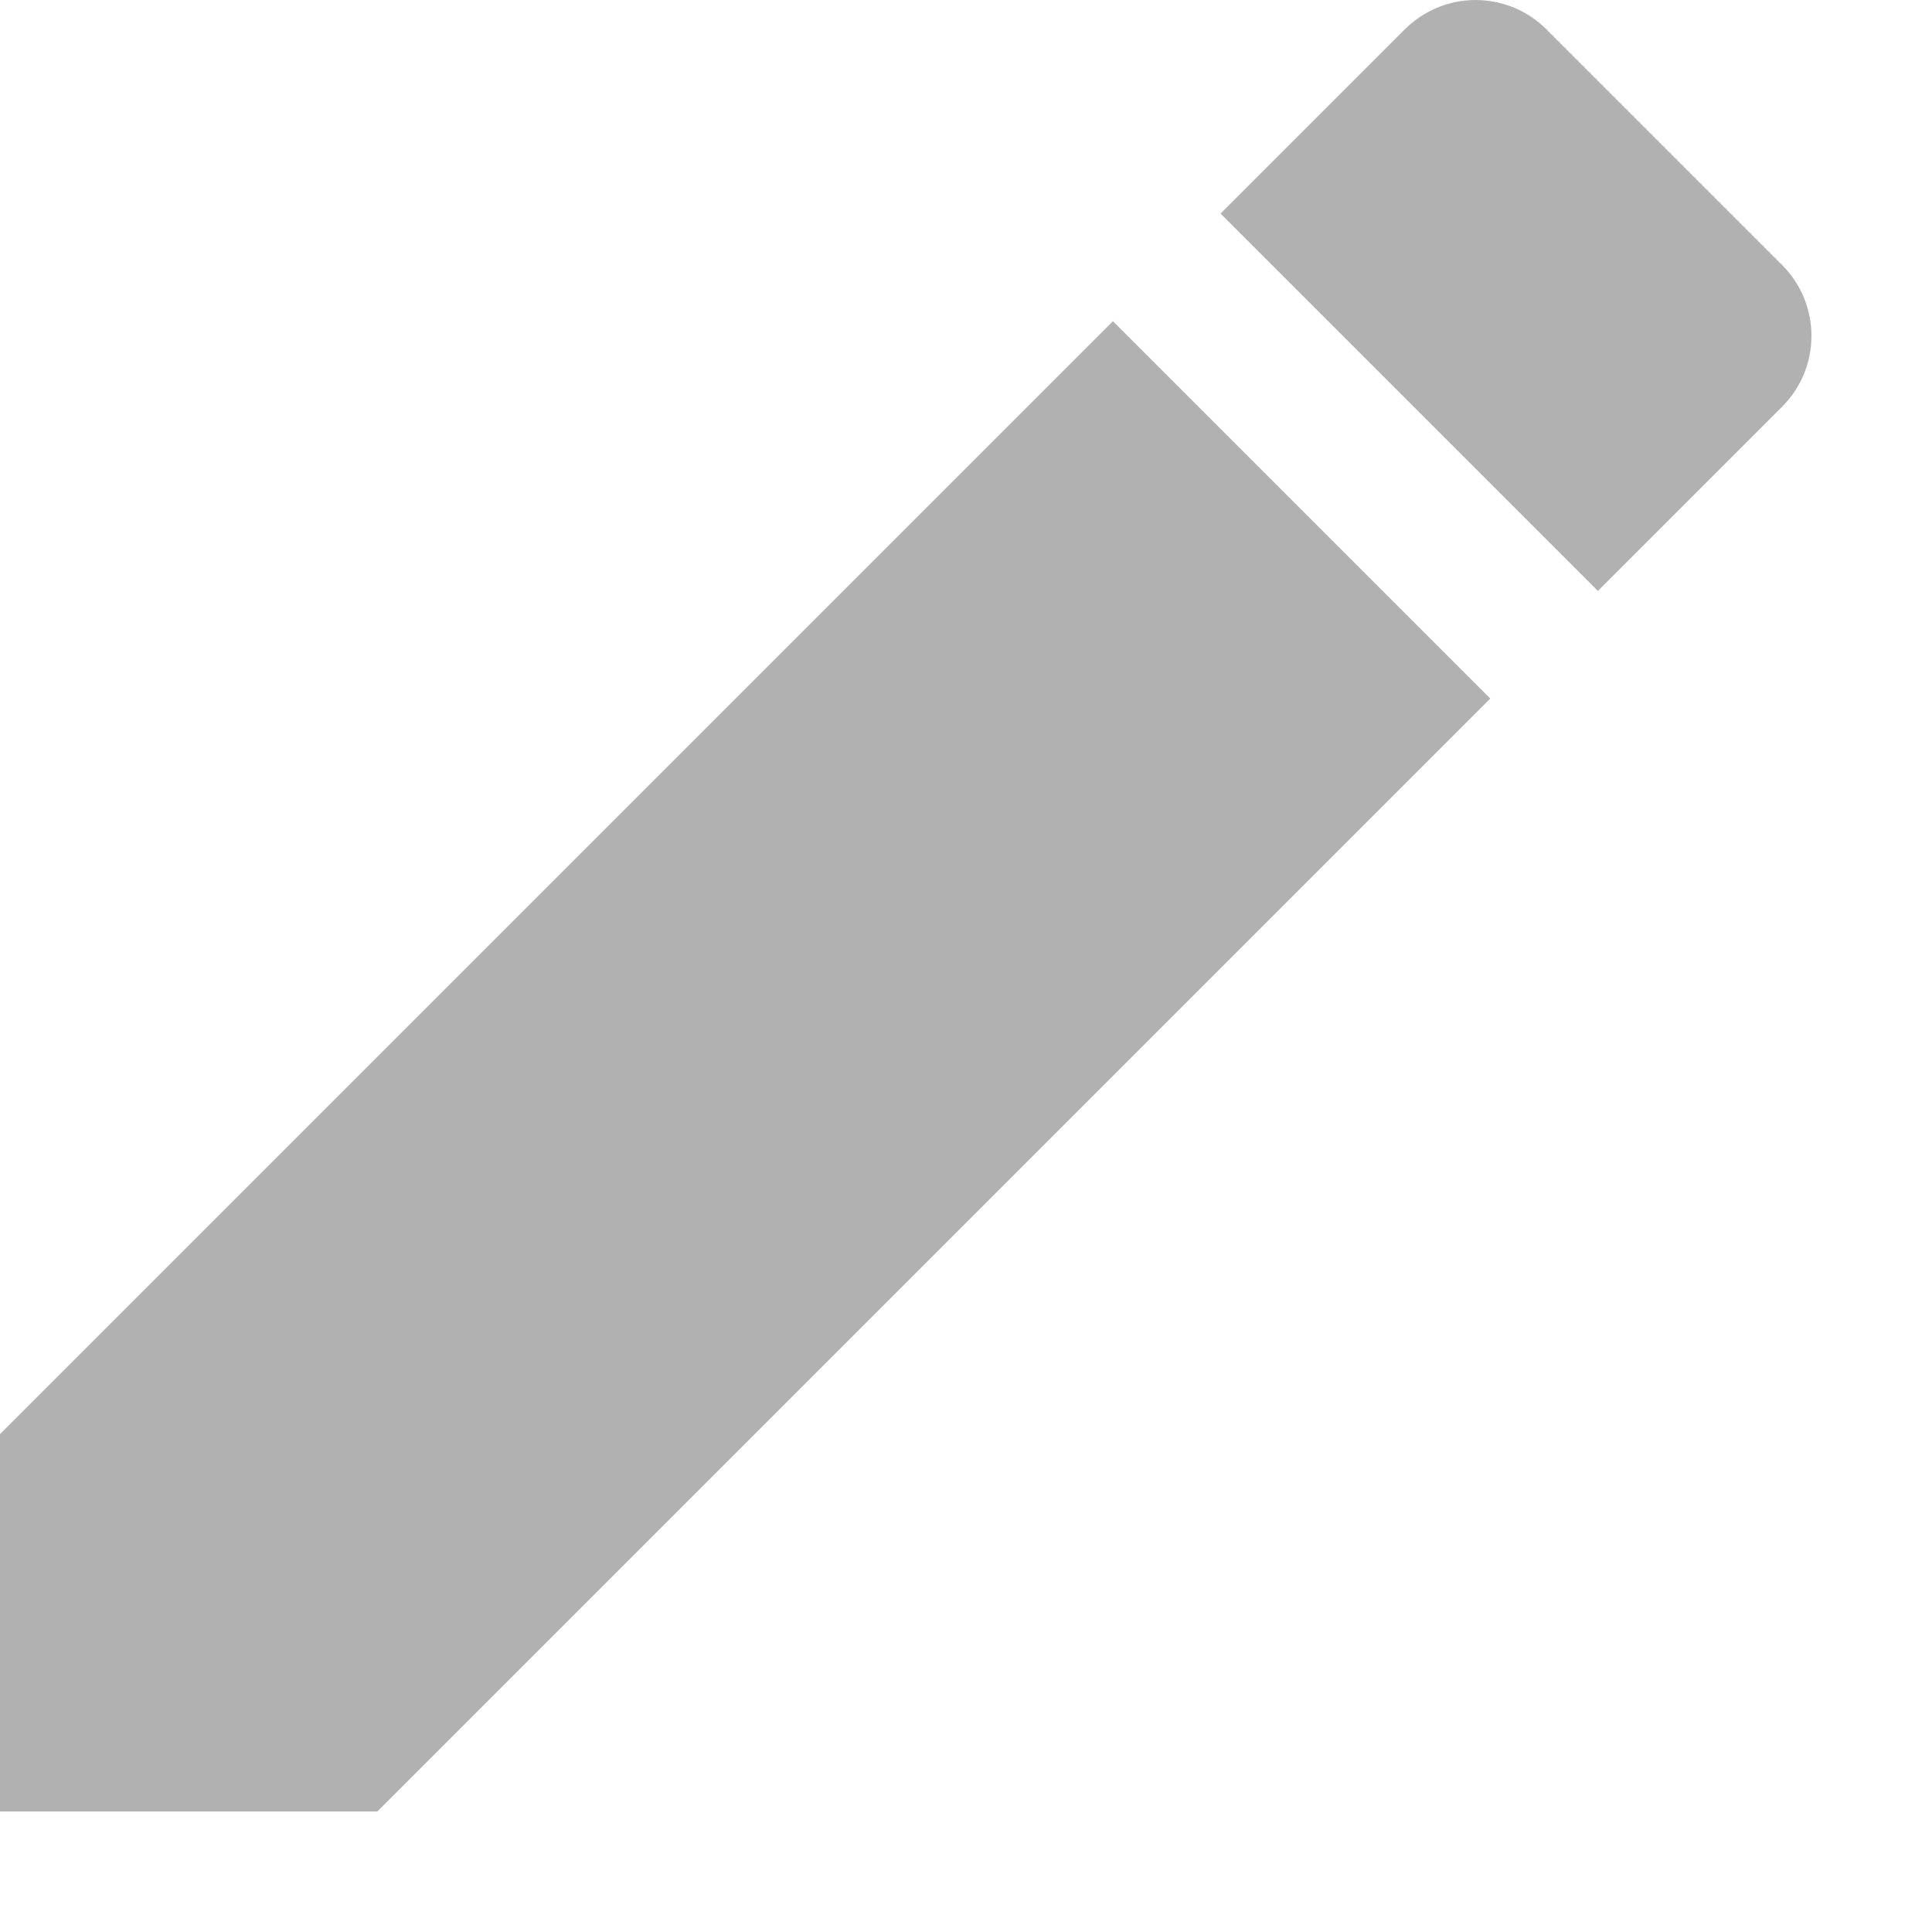
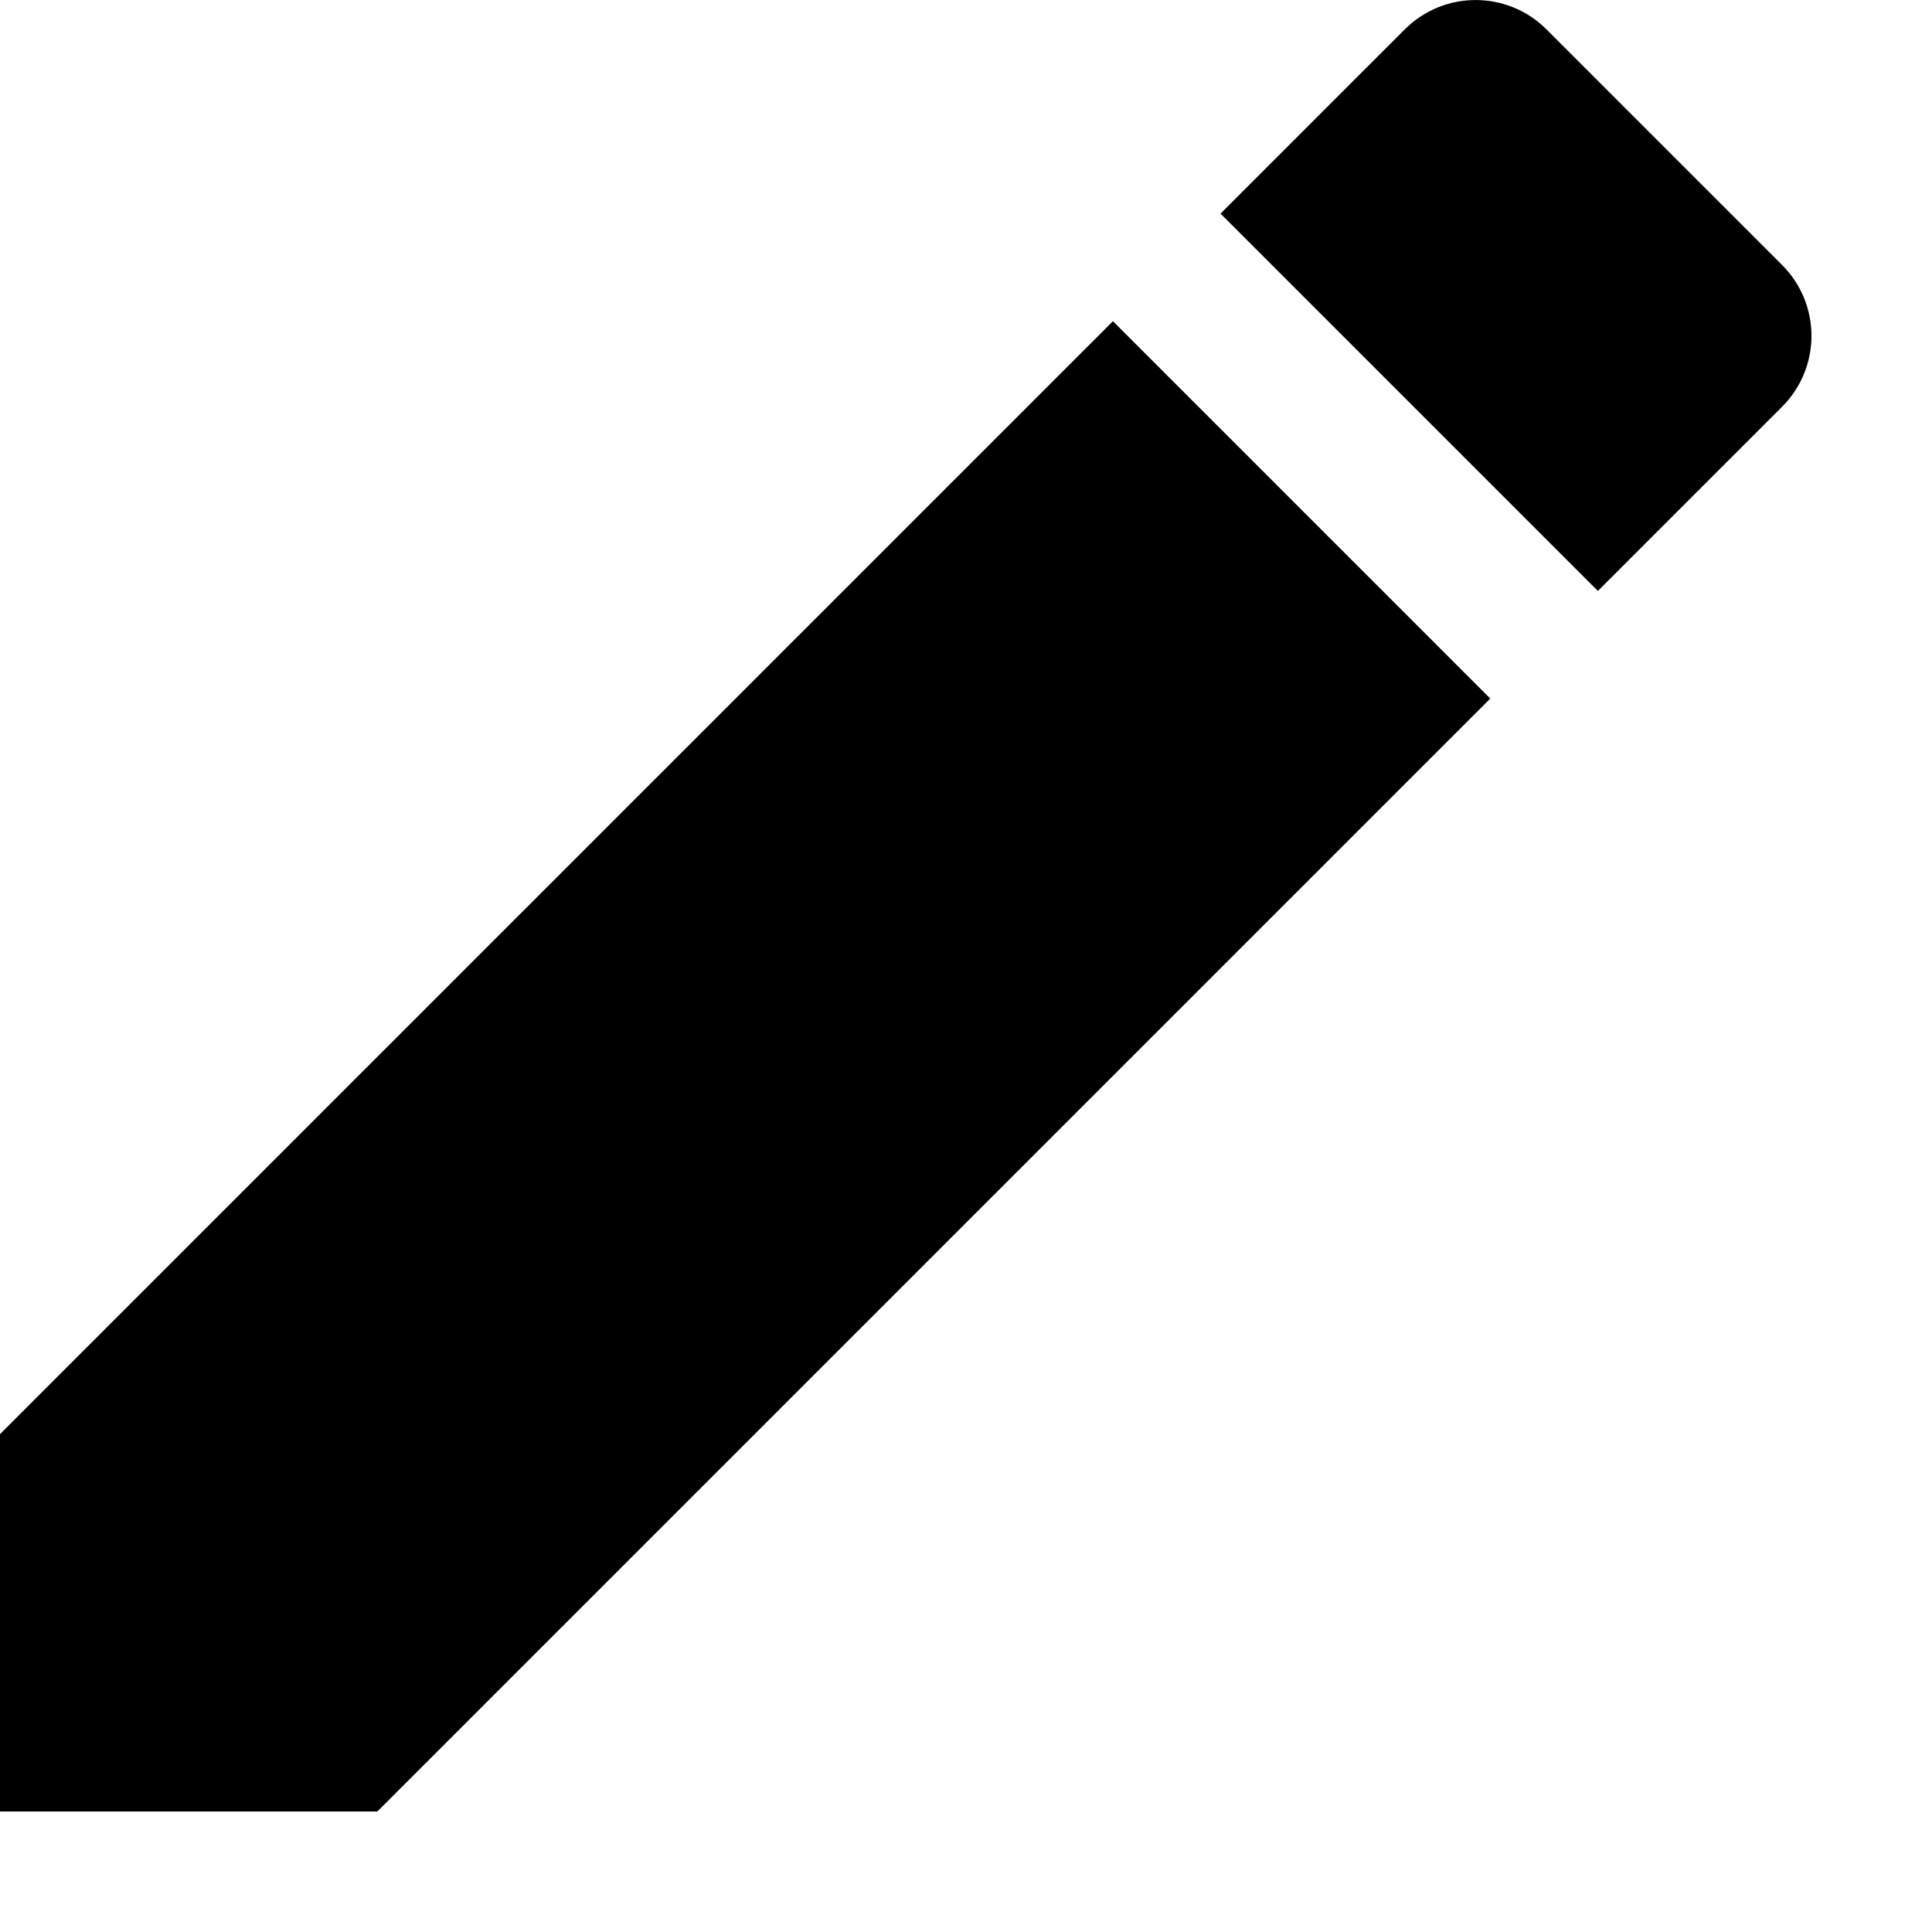
- <svg xmlns="http://www.w3.org/2000/svg" width="16" height="16" viewBox="0 0 16 16" fill="none">
-   <path d="M0 11.877V15.002H3.125L12.342 5.785L9.217 2.66L0 11.877ZM14.758 3.369C15.083 3.044 15.083 2.519 14.758 2.194L12.808 0.244C12.483 -0.081 11.958 -0.081 11.633 0.244L10.108 1.769L13.233 4.894L14.758 3.369V3.369Z" fill="#B1B1B1" />
+ <svg xmlns="http://www.w3.org/2000/svg" width="16" height="16" viewBox="0 0 16 16">
+   <path d="M0 11.877V15.002H3.125L12.342 5.785L9.217 2.66L0 11.877ZM14.758 3.369C15.083 3.044 15.083 2.519 14.758 2.194L12.808 0.244C12.483 -0.081 11.958 -0.081 11.633 0.244L10.108 1.769L13.233 4.894L14.758 3.369V3.369Z" />
</svg>
